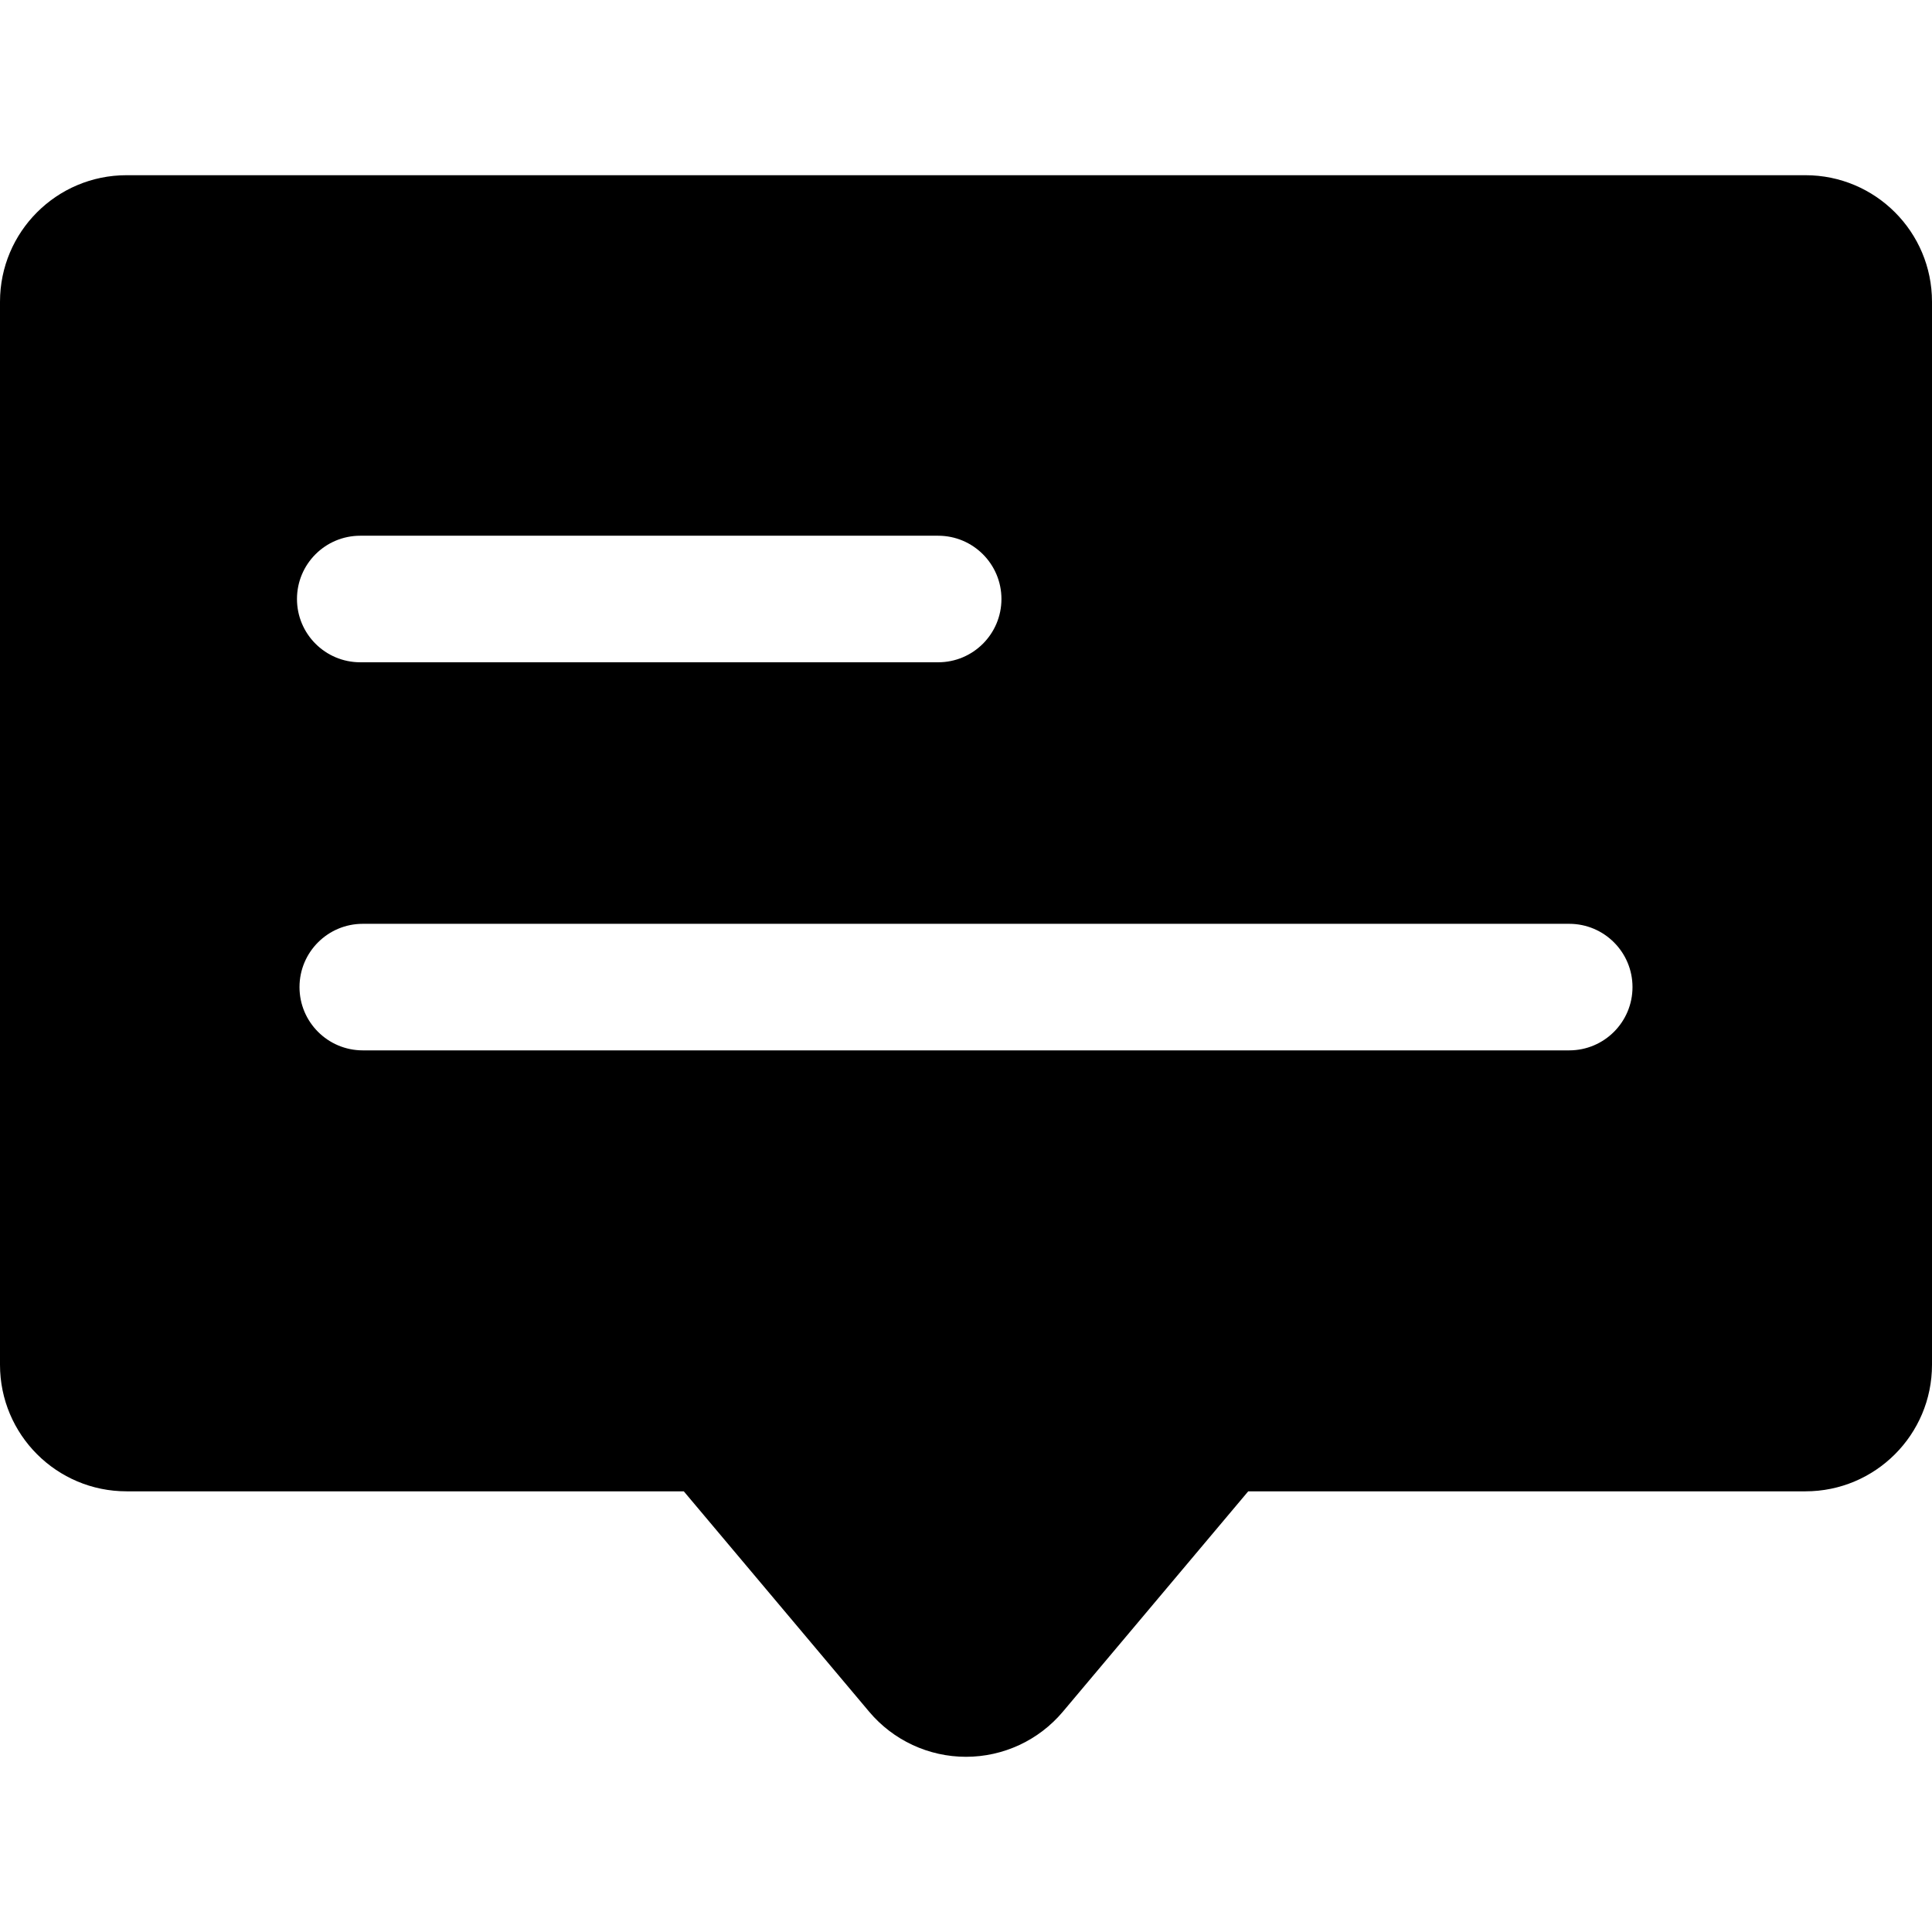
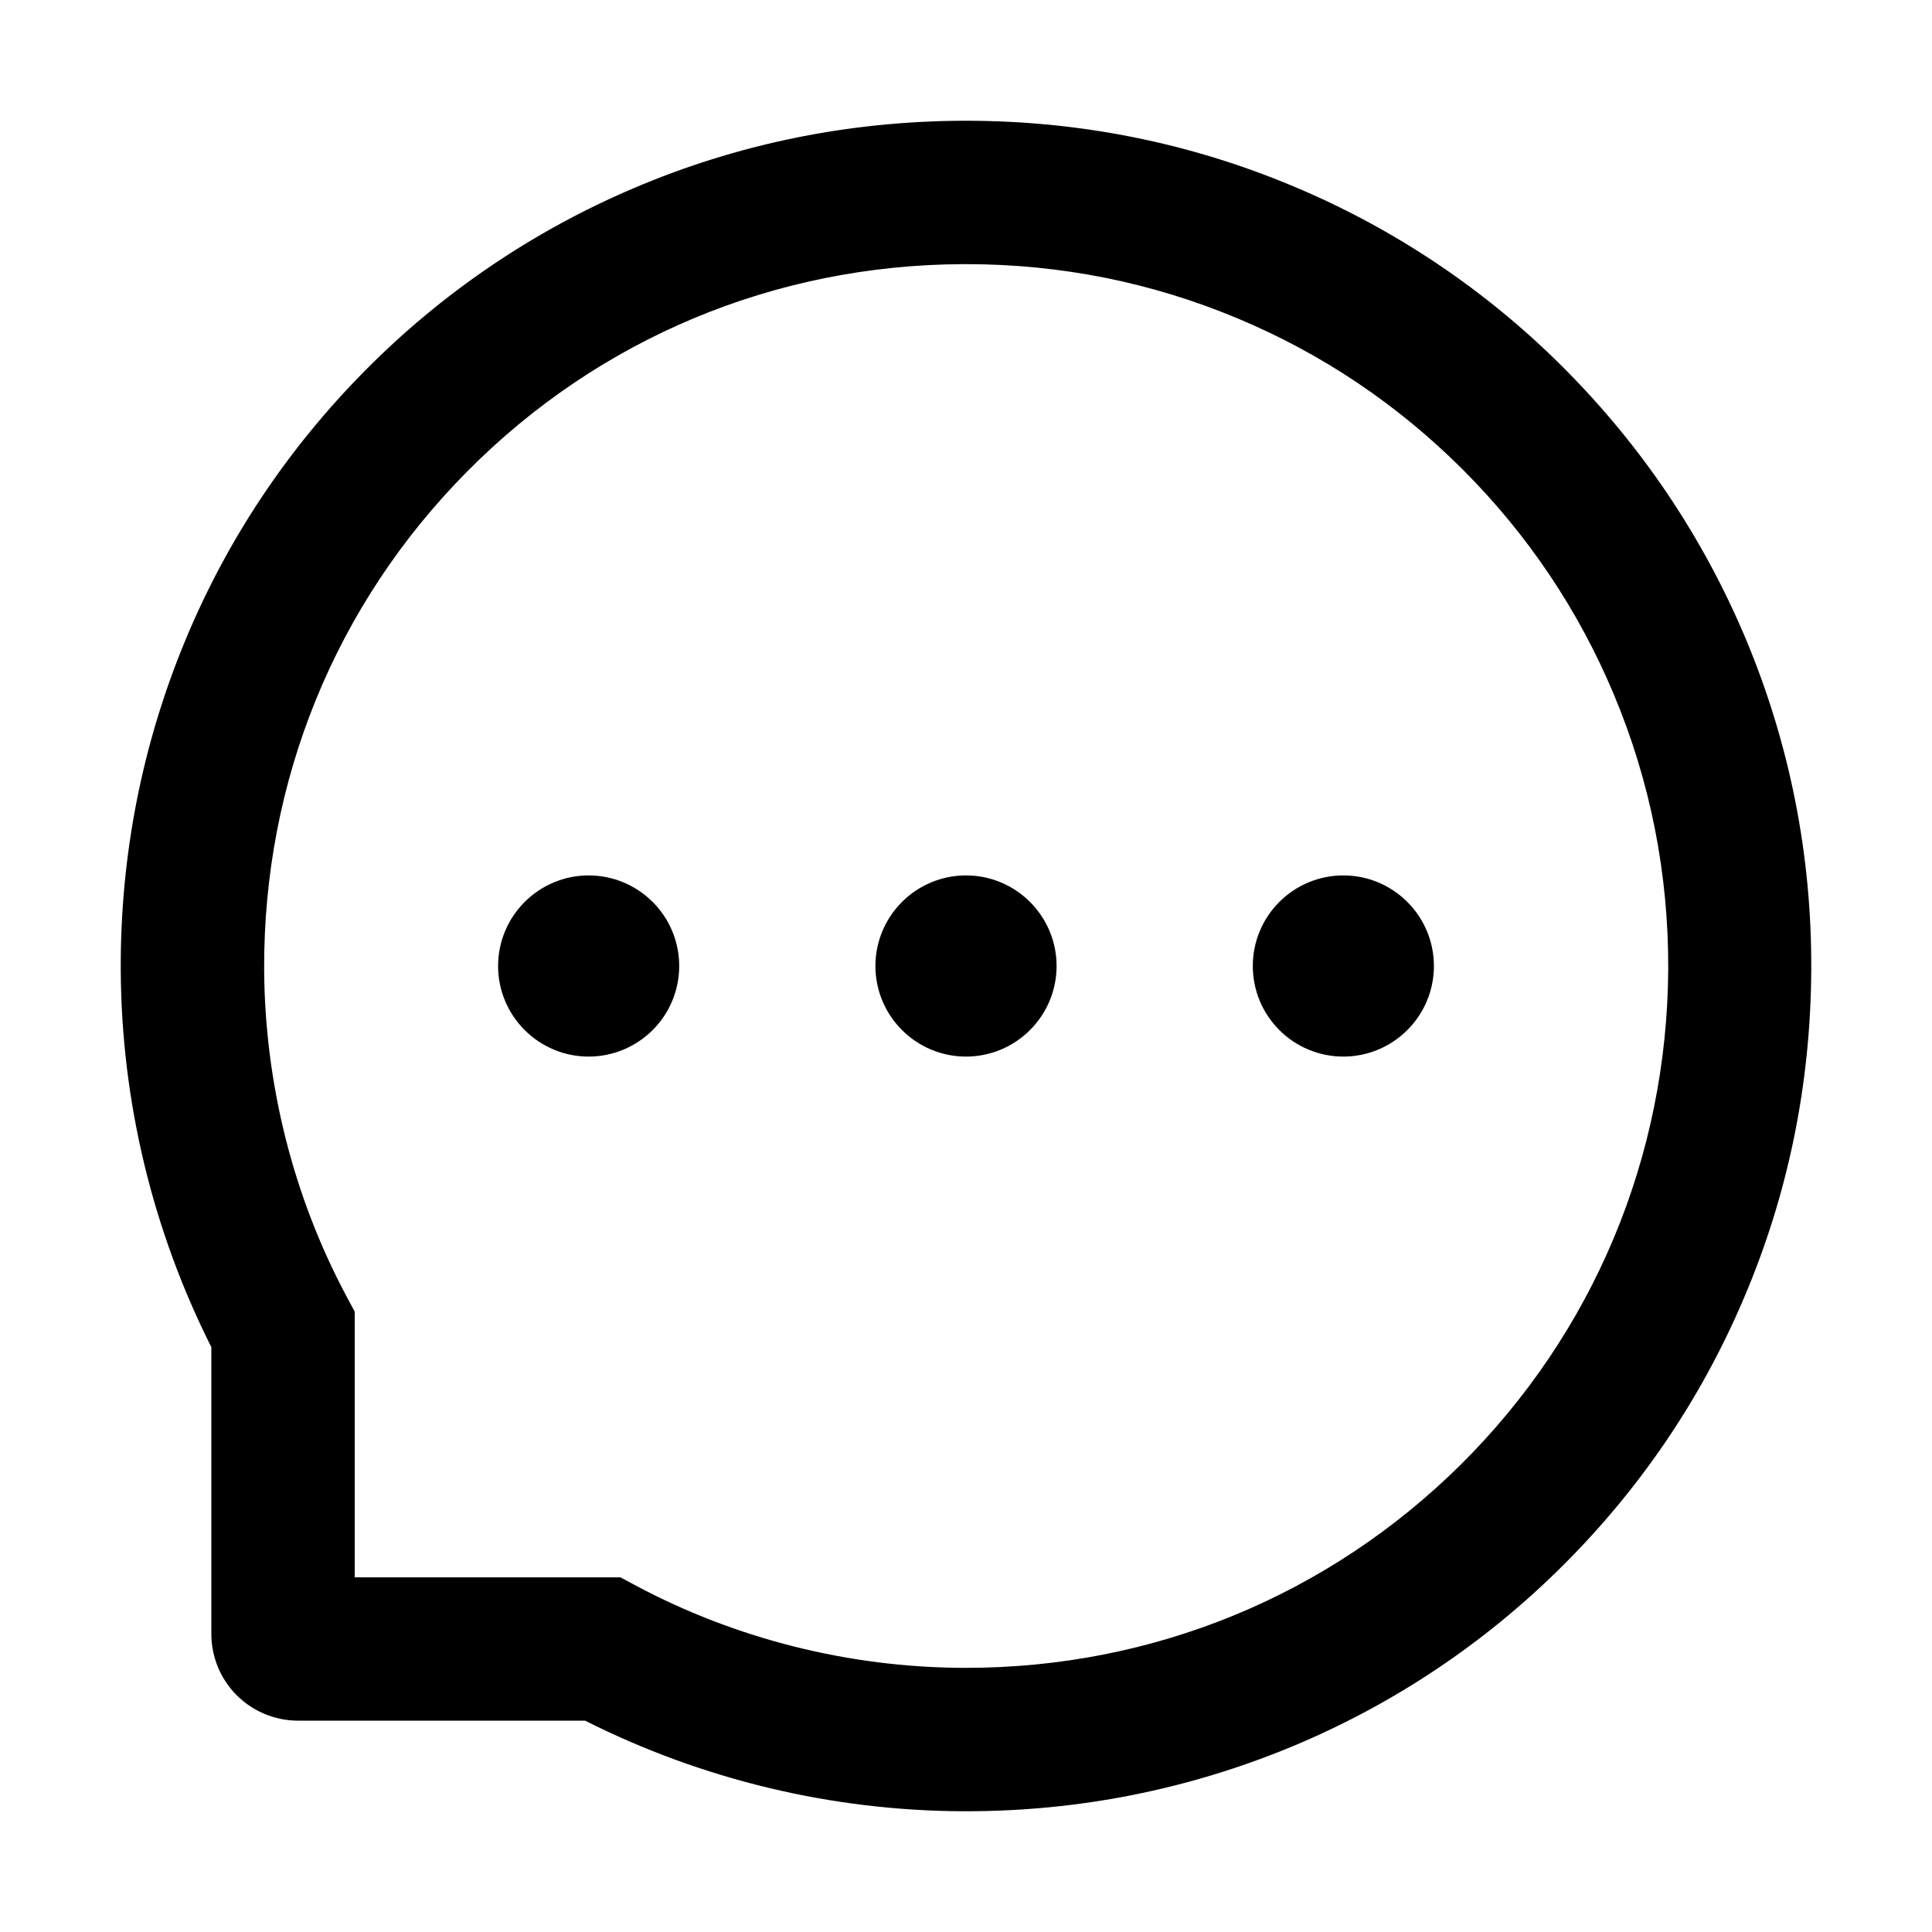
- <svg xmlns="http://www.w3.org/2000/svg" version="1.1" id="Layer_1" x="0px" y="0px" viewBox="0 0 458 458" style="enable-background:new 0 0 458 458;" xml:space="preserve">
-   <g>
-     <g>
-       <path d="M428,41.534H30c-16.568,0-30,13.432-30,30v252c0,16.568,13.432,30,30,30h132.1l43.942,52.243    c5.7,6.777,14.103,10.69,22.959,10.69c8.856,0,17.259-3.912,22.959-10.689l43.942-52.243H428c16.569,0,30-13.432,30-30v-252    C458,54.965,444.569,41.534,428,41.534z M85.402,127h137c8.284,0,15,6.716,15,15s-6.716,15-15,15h-137c-8.284,0-15-6.716-15-15    S77.118,127,85.402,127z M372,249H86c-8.284,0-15-6.716-15-15s6.716-15,15-15h286c8.284,0,15,6.716,15,15S380.284,249,372,249z" />
-     </g>
-   </g>
-   <g>
- </g>
-   <g>
- </g>
-   <g>
- </g>
-   <g>
- </g>
-   <g>
- </g>
-   <g>
- </g>
-   <g>
- </g>
-   <g>
- </g>
-   <g>
- </g>
-   <g>
- </g>
-   <g>
- </g>
-   <g>
- </g>
-   <g>
- </g>
-   <g>
- </g>
-   <g>
- </g>
+ <svg xmlns="http://www.w3.org/2000/svg" width="48" height="48" viewBox="0 0 36 36" fill="none">
+   <path d="M23.344 18C23.344 18.448 23.521 18.877 23.838 19.193C24.154 19.51 24.584 19.688 25.031 19.688C25.479 19.688 25.908 19.51 26.224 19.193C26.541 18.877 26.719 18.448 26.719 18C26.719 17.552 26.541 17.123 26.224 16.807C25.908 16.49 25.479 16.312 25.031 16.312C24.584 16.312 24.154 16.49 23.838 16.807C23.521 17.123 23.344 17.552 23.344 18ZM9.281 18C9.281 18.448 9.459 18.877 9.776 19.193C10.092 19.51 10.521 19.688 10.969 19.688C11.416 19.688 11.845 19.51 12.162 19.193C12.479 18.877 12.656 18.448 12.656 18C12.656 17.552 12.479 17.123 12.162 16.807C11.845 16.49 11.416 16.312 10.969 16.312C10.521 16.312 10.092 16.49 9.776 16.807C9.459 17.123 9.281 17.552 9.281 18Z" fill="black" />
+   <path d="M32.527 11.897C31.732 10.009 30.593 8.314 29.141 6.859C27.699 5.412 25.988 4.262 24.103 3.473C22.17 2.661 20.117 2.25 18 2.25H17.93C15.799 2.261 13.736 2.682 11.795 3.512C9.927 4.308 8.231 5.461 6.803 6.905C5.365 8.357 4.237 10.044 3.456 11.925C2.647 13.873 2.24 15.943 2.25 18.074C2.262 20.515 2.84 22.921 3.938 25.102V30.445C3.938 30.874 4.108 31.286 4.411 31.589C4.715 31.892 5.126 32.062 5.555 32.062H10.902C13.083 33.16 15.488 33.738 17.93 33.75H18.004C20.11 33.75 22.152 33.342 24.075 32.544C25.95 31.765 27.655 30.628 29.096 29.197C30.547 27.759 31.69 26.079 32.488 24.205C33.318 22.265 33.74 20.201 33.75 18.07C33.761 15.929 33.346 13.852 32.527 11.897ZM27.215 27.295C24.75 29.735 21.481 31.078 18 31.078H17.94C15.82 31.068 13.715 30.54 11.855 29.549L11.56 29.391H6.61V24.441L6.451 24.145C5.46 22.285 4.933 20.18 4.922 18.06C4.908 14.555 6.247 11.264 8.705 8.786C11.159 6.307 14.439 4.936 17.944 4.922H18.004C19.762 4.922 21.467 5.263 23.073 5.938C24.641 6.595 26.047 7.541 27.257 8.75C28.463 9.956 29.412 11.366 30.069 12.934C30.751 14.558 31.092 16.281 31.085 18.06C31.064 21.561 29.69 24.841 27.215 27.295Z" fill="black" />
+   <path d="M16.312 18C16.312 18.448 16.49 18.877 16.807 19.193C17.123 19.51 17.552 19.688 18 19.688C18.448 19.688 18.877 19.51 19.193 19.193C19.51 18.877 19.688 18.448 19.688 18C19.688 17.552 19.51 17.123 19.193 16.807C18.877 16.49 18.448 16.312 18 16.312C17.552 16.312 17.123 16.49 16.807 16.807C16.49 17.123 16.312 17.552 16.312 18Z" fill="black" />
</svg>
